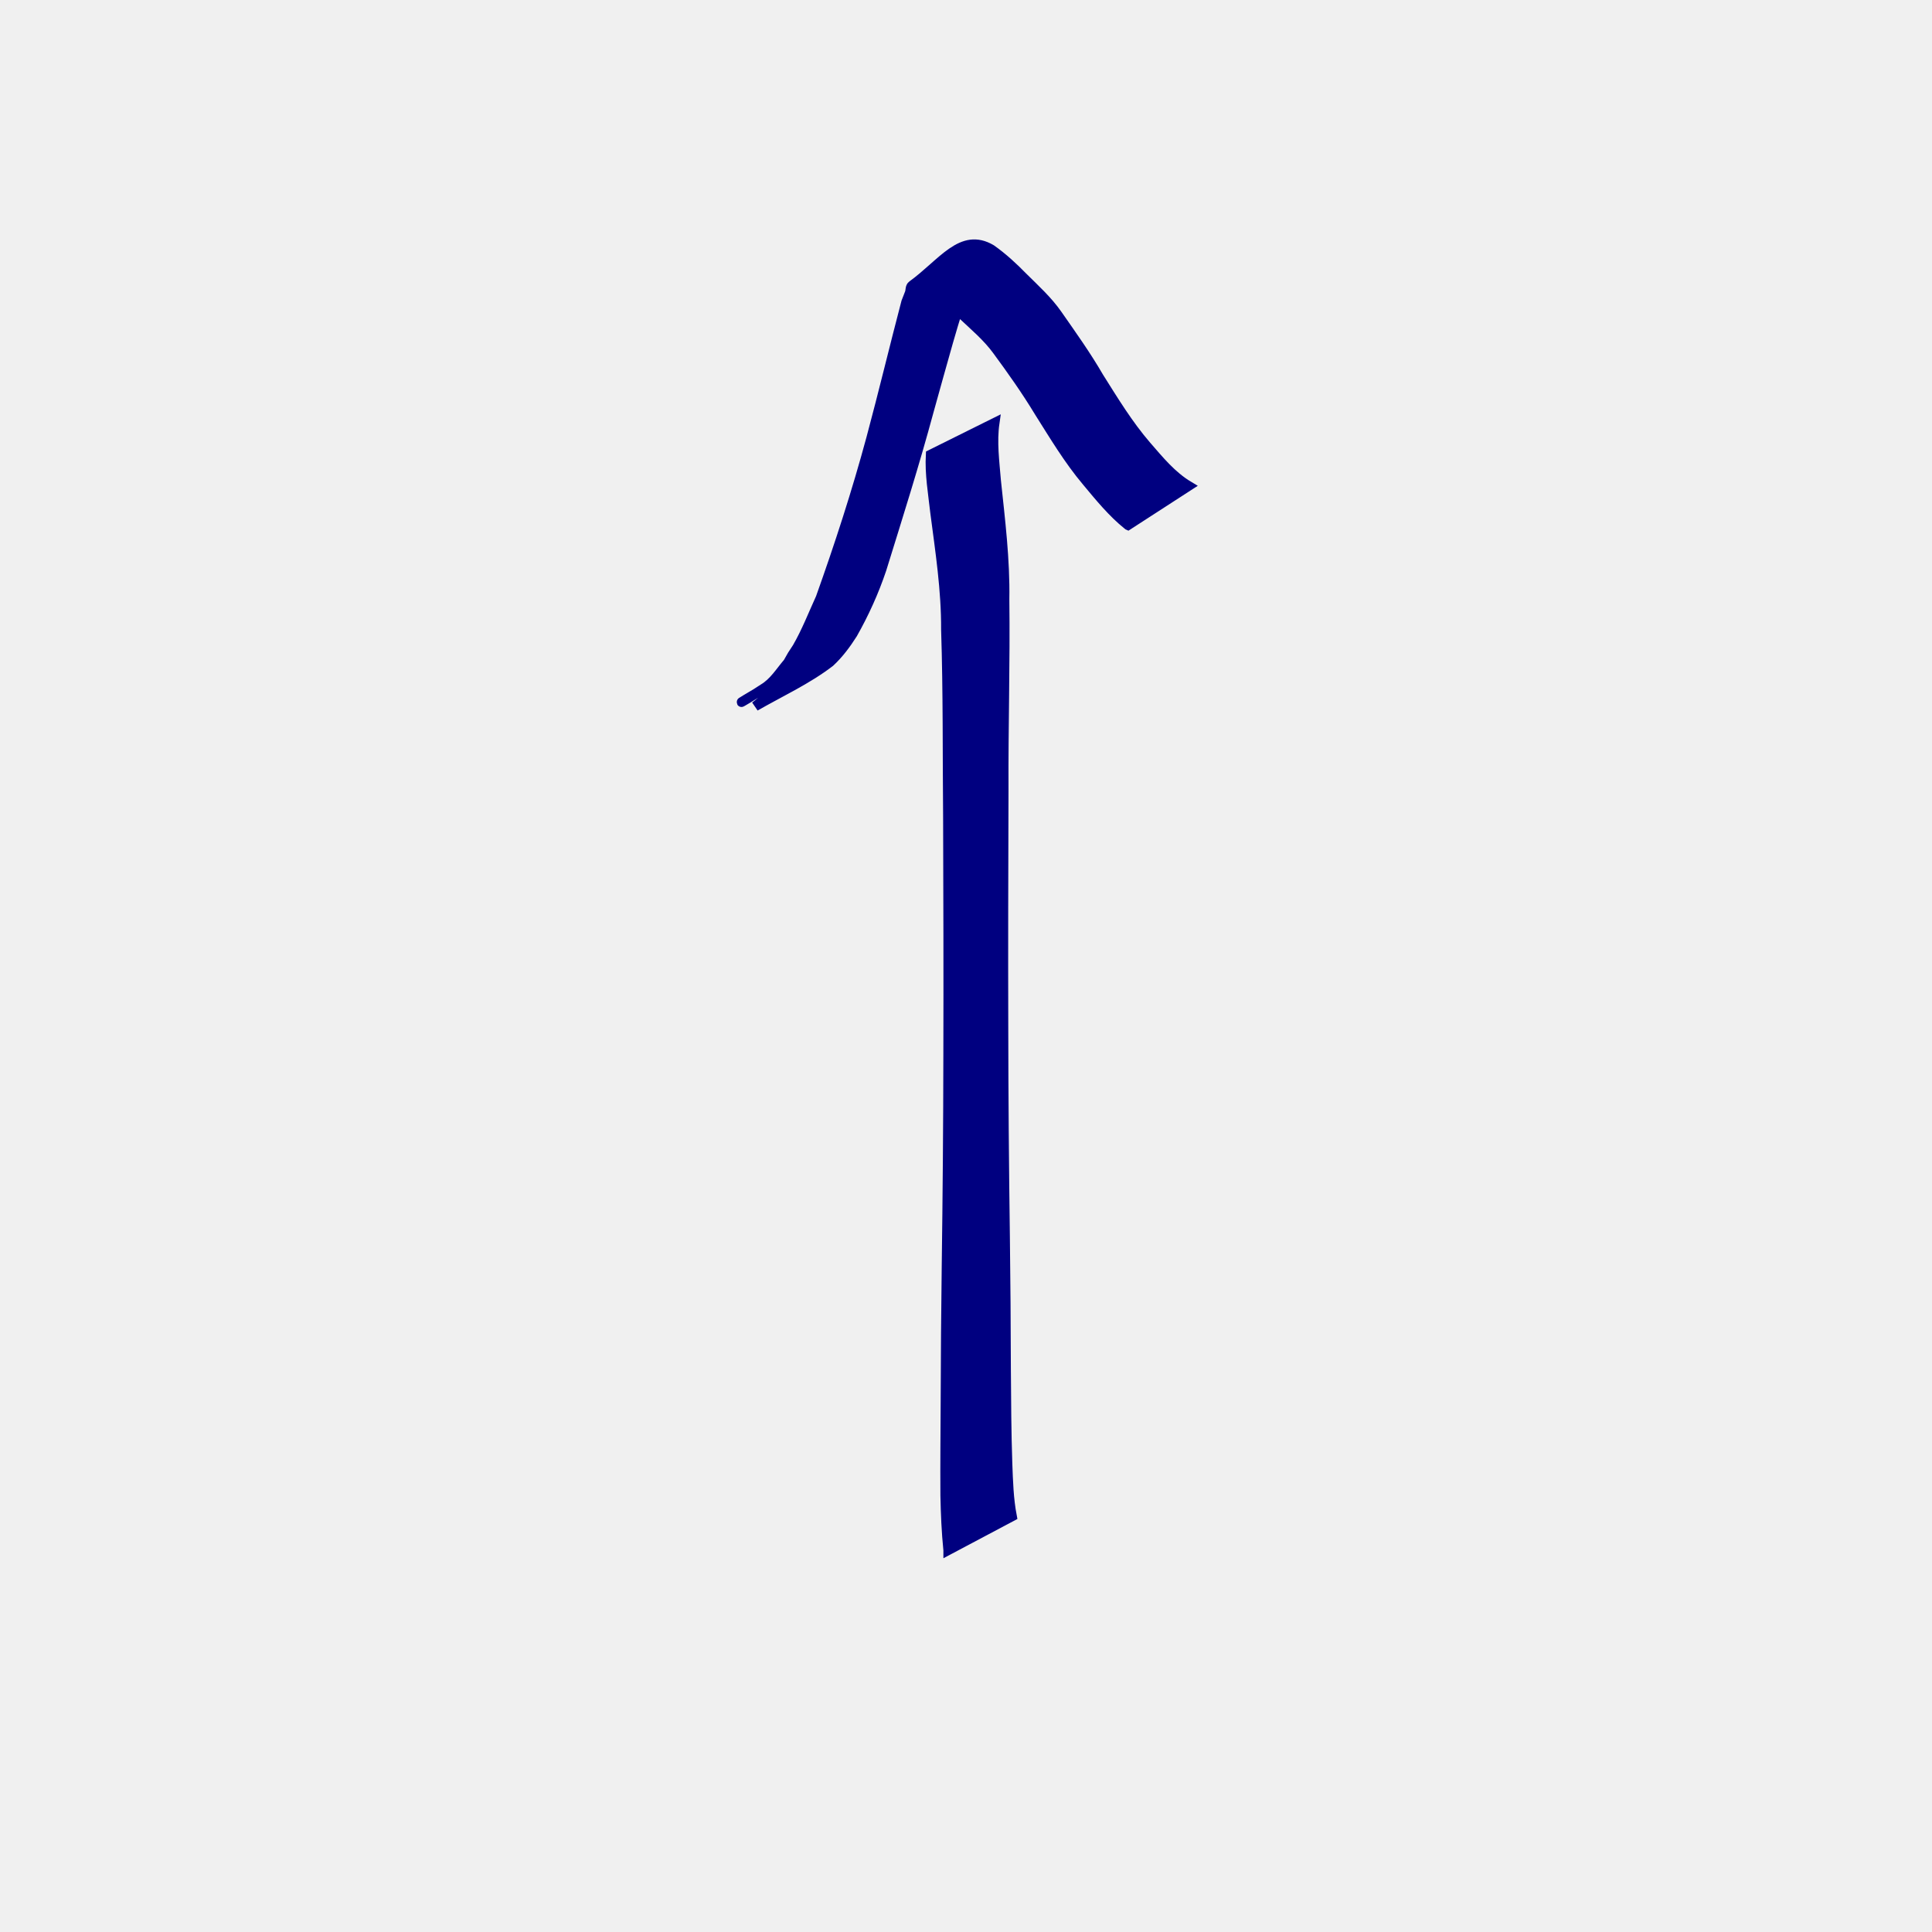
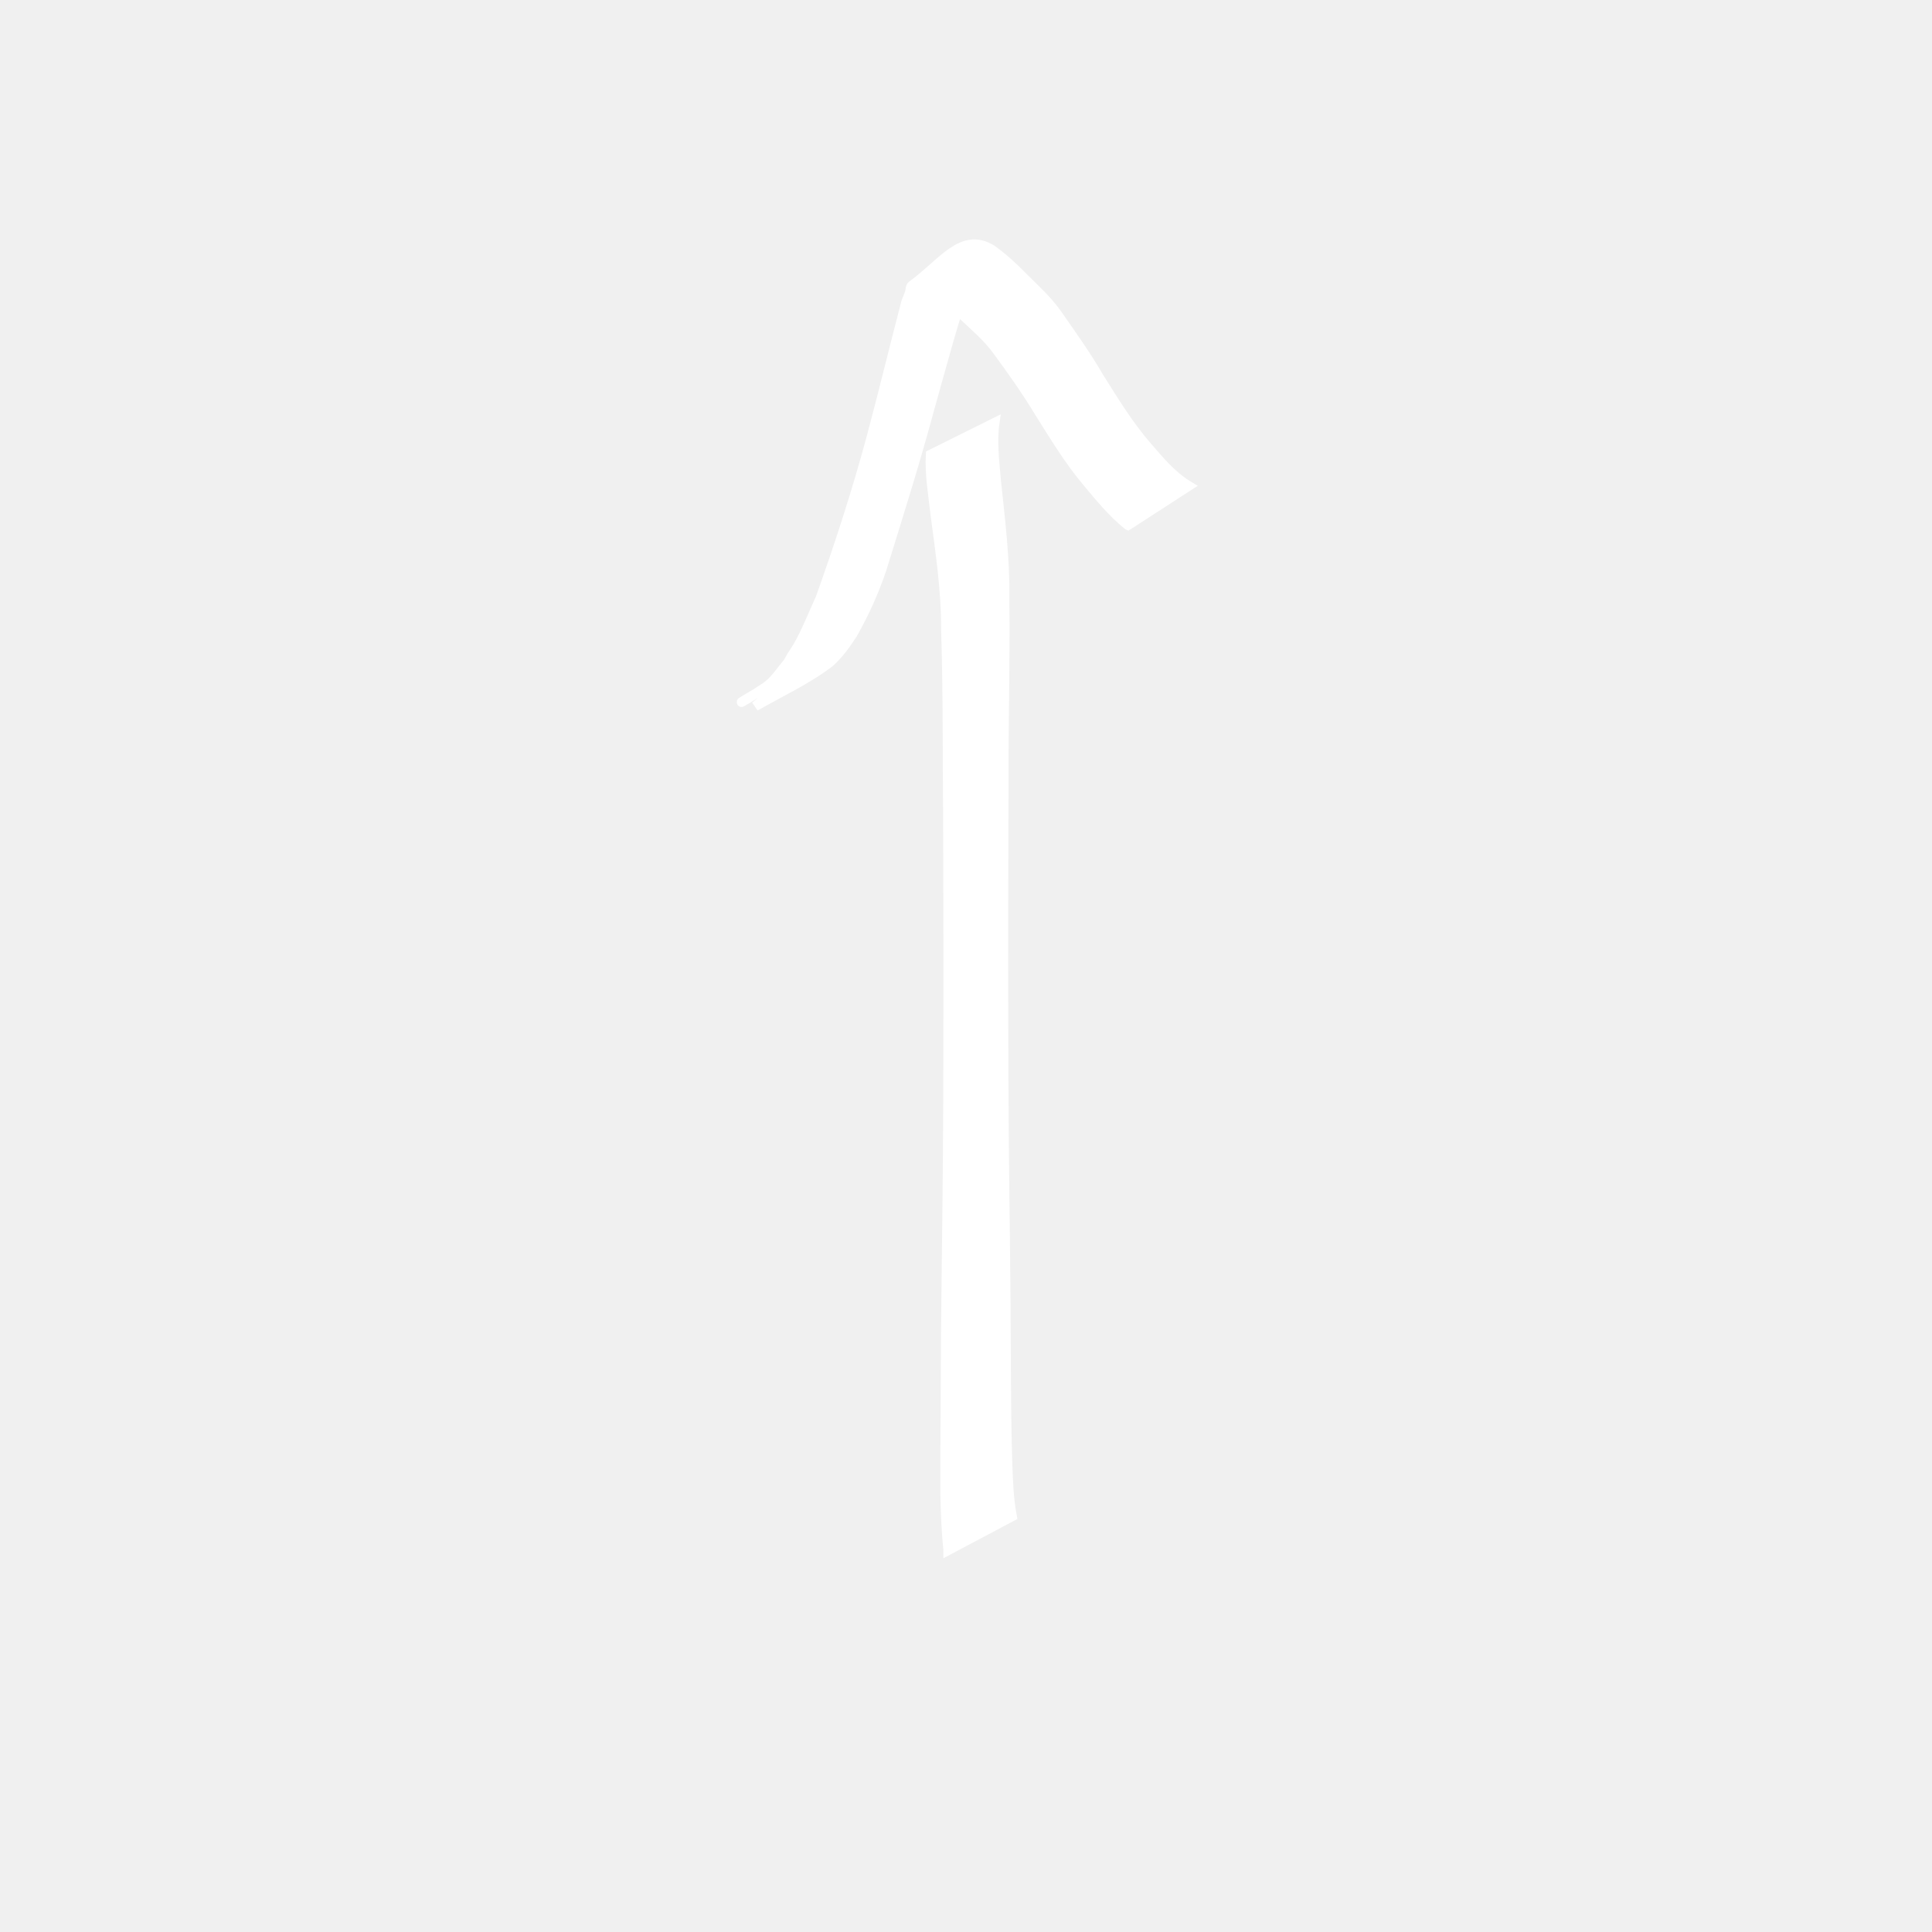
<svg xmlns="http://www.w3.org/2000/svg" width="200" height="200" id="svg2" version="1.1">
  <defs id="defs4" />
  <g id="layer1" transform="translate(0,-852.3622)">
-     <flowRoot xml:space="preserve" id="flowRoot3021" style="font-size:20px;font-style:normal;font-weight:normal;line-height:50%;letter-spacing:0px;word-spacing:0px;fill:#000000;fill-opacity:1;stroke:none;font-family:Sans" transform="translate(-55.55839,892.2632)">
+     <flowRoot xml:space="preserve" id="flowRoot3021" style="font-size:20px;font-style:normal;font-weight:normal;line-height:50%;letter-spacing:0px;word-spacing:0px;fill:#ffffff;fill-opacity:1;stroke:#ffffff;font-family:Sans" transform="translate(-55.55839,892.2632)">
      <flowRegion id="flowRegion3023">
-         <rect id="rect3025" width="66.67" height="49.497" x="218.698" y="135.35" />
+         <rect id="rect3025" width="66.67" height="49.497" x="218.698" y="135.35" style="fill:#ffffff;stroke:#ffffff" />
      </flowRegion>
-       <flowPara id="flowPara3027" style="font-size:56px;font-weight:bold;fill:#000080;stroke:#ececec;-inkscape-font-specification:Sans Bold">3</flowPara>
+       <flowPara id="flowPara3027" style="font-size:56px;font-weight:bold;fill:#ffffff;stroke:#ffffff;-inkscape-font-specification:Sans Bold">3</flowPara>
    </flowRoot>
-     <path style="fill:#000080;stroke:#000080" id="path3101" d="m 98.16,160.477 c -0.193,-1.882 -0.27,-3.771 -0.309,-5.662 -0.023,-3.291 0.012,-6.582 0.028,-9.873 0.013,-4.585 0.046,-9.169 0.107,-13.754 0.101,-7.376 0.161,-14.752 0.17,-22.129 0.025,-8.133 -2.19e-4,-16.266 -0.025,-24.398 -0.062,-6.498 0.004,-12.999 -0.208,-19.495 0.023,-4.071 -0.596,-8.081 -1.12,-12.104 -0.221,-1.993 -0.576,-3.995 -0.461,-6.006 0,0 6.625,-3.293 6.625,-3.293 l 0,0 c -0.287,1.993 -0.014,3.994 0.148,5.99 0.432,4.093 0.942,8.181 0.872,12.307 0.082,6.554 -0.117,13.109 -0.087,19.663 -0.025,8.141 -0.05,16.283 -0.025,24.424 0.008,7.319 0.068,14.638 0.168,21.957 0.06,4.549 0.089,9.097 0.102,13.646 0.021,3.253 0.04,6.507 0.149,9.759 0.07,1.826 0.121,3.668 0.467,5.467 0,0 -6.601,3.502 -6.601,3.502 z" transform="translate(0,852.3622)" />
-     <path style="fill:#000080;stroke:#000080" id="path3103" d="m 116.768,54.367 c -1.625,-1.306 -2.934,-2.923 -4.262,-4.515 -1.885,-2.235 -3.383,-4.752 -4.94,-7.216 -1.336,-2.209 -2.825,-4.313 -4.355,-6.389 -1.025,-1.4 -2.357,-2.51 -3.61,-3.692 -1.009,-0.995 -1.992,-2.003 -3.188,-2.773 -0.259,-0.106 -0.636,-0.376 -0.946,-0.15 -0.118,0.086 -0.349,0.446 -0.219,0.378 2.038,-1.064 3.938,-2.387 6.002,-3.398 0.227,-0.111 -0.274,0.425 -0.39,0.649 -0.163,0.315 -0.296,0.645 -0.443,0.967 -1.652,4.692 -2.911,9.512 -4.255,14.299 -1.487,5.51 -3.211,10.952 -4.901,16.402 -0.782,2.326 -1.79,4.55 -2.996,6.682 -0.677,1.063 -1.425,2.076 -2.35,2.934 -2.379,1.825 -5.159,3.094 -7.736,4.574 0,0 5.769,-4.653 5.769,-4.653 l 0,0 c -10.471,6.053 -7.013,4.223 -4.929,2.823 1.095,-0.65 1.734,-1.74 2.549,-2.69 0.589,-1.036 0.273,-0.515 0.953,-1.56 0.952,-1.642 1.637,-3.424 2.425,-5.145 1.943,-5.441 3.73,-10.94 5.237,-16.52 1.26,-4.687 2.388,-9.409 3.62,-14.103 0.123,-0.317 0.254,-0.631 0.37,-0.951 0.092,-0.256 0.033,-0.616 0.253,-0.775 3.166,-2.296 5.122,-5.547 8.192,-3.728 1.189,0.843 2.258,1.827 3.274,2.87 1.246,1.238 2.558,2.42 3.569,3.871 1.481,2.125 2.99,4.231 4.289,6.478 1.537,2.439 3.037,4.915 4.927,7.105 1.321,1.52 2.621,3.12 4.371,4.166 0,0 -6.277,4.061 -6.277,4.061 z" transform="translate(0,852.3622)" />
+     <path style="fill:#ffffff;stroke:#ffffff" id="path3101" d="m 98.16,160.477 c -0.193,-1.882 -0.27,-3.771 -0.309,-5.662 -0.023,-3.291 0.012,-6.582 0.028,-9.873 0.013,-4.585 0.046,-9.169 0.107,-13.754 0.101,-7.376 0.161,-14.752 0.17,-22.129 0.025,-8.133 -2.19e-4,-16.266 -0.025,-24.398 -0.062,-6.498 0.004,-12.999 -0.208,-19.495 0.023,-4.071 -0.596,-8.081 -1.12,-12.104 -0.221,-1.993 -0.576,-3.995 -0.461,-6.006 0,0 6.625,-3.293 6.625,-3.293 l 0,0 c -0.287,1.993 -0.014,3.994 0.148,5.99 0.432,4.093 0.942,8.181 0.872,12.307 0.082,6.554 -0.117,13.109 -0.087,19.663 -0.025,8.141 -0.05,16.283 -0.025,24.424 0.008,7.319 0.068,14.638 0.168,21.957 0.06,4.549 0.089,9.097 0.102,13.646 0.021,3.253 0.04,6.507 0.149,9.759 0.07,1.826 0.121,3.668 0.467,5.467 0,0 -6.601,3.502 -6.601,3.502 z" transform="translate(0,852.3622)" />
+     <path style="fill:#ffffff;stroke:#ffffff" id="path3103" d="m 116.768,54.367 c -1.625,-1.306 -2.934,-2.923 -4.262,-4.515 -1.885,-2.235 -3.383,-4.752 -4.94,-7.216 -1.336,-2.209 -2.825,-4.313 -4.355,-6.389 -1.025,-1.4 -2.357,-2.51 -3.61,-3.692 -1.009,-0.995 -1.992,-2.003 -3.188,-2.773 -0.259,-0.106 -0.636,-0.376 -0.946,-0.15 -0.118,0.086 -0.349,0.446 -0.219,0.378 2.038,-1.064 3.938,-2.387 6.002,-3.398 0.227,-0.111 -0.274,0.425 -0.39,0.649 -0.163,0.315 -0.296,0.645 -0.443,0.967 -1.652,4.692 -2.911,9.512 -4.255,14.299 -1.487,5.51 -3.211,10.952 -4.901,16.402 -0.782,2.326 -1.79,4.55 -2.996,6.682 -0.677,1.063 -1.425,2.076 -2.35,2.934 -2.379,1.825 -5.159,3.094 -7.736,4.574 0,0 5.769,-4.653 5.769,-4.653 l 0,0 c -10.471,6.053 -7.013,4.223 -4.929,2.823 1.095,-0.65 1.734,-1.74 2.549,-2.69 0.589,-1.036 0.273,-0.515 0.953,-1.56 0.952,-1.642 1.637,-3.424 2.425,-5.145 1.943,-5.441 3.73,-10.94 5.237,-16.52 1.26,-4.687 2.388,-9.409 3.62,-14.103 0.123,-0.317 0.254,-0.631 0.37,-0.951 0.092,-0.256 0.033,-0.616 0.253,-0.775 3.166,-2.296 5.122,-5.547 8.192,-3.728 1.189,0.843 2.258,1.827 3.274,2.87 1.246,1.238 2.558,2.42 3.569,3.871 1.481,2.125 2.99,4.231 4.289,6.478 1.537,2.439 3.037,4.915 4.927,7.105 1.321,1.52 2.621,3.12 4.371,4.166 0,0 -6.277,4.061 -6.277,4.061 z" transform="translate(0,852.3622)" />
  </g>
</svg>
